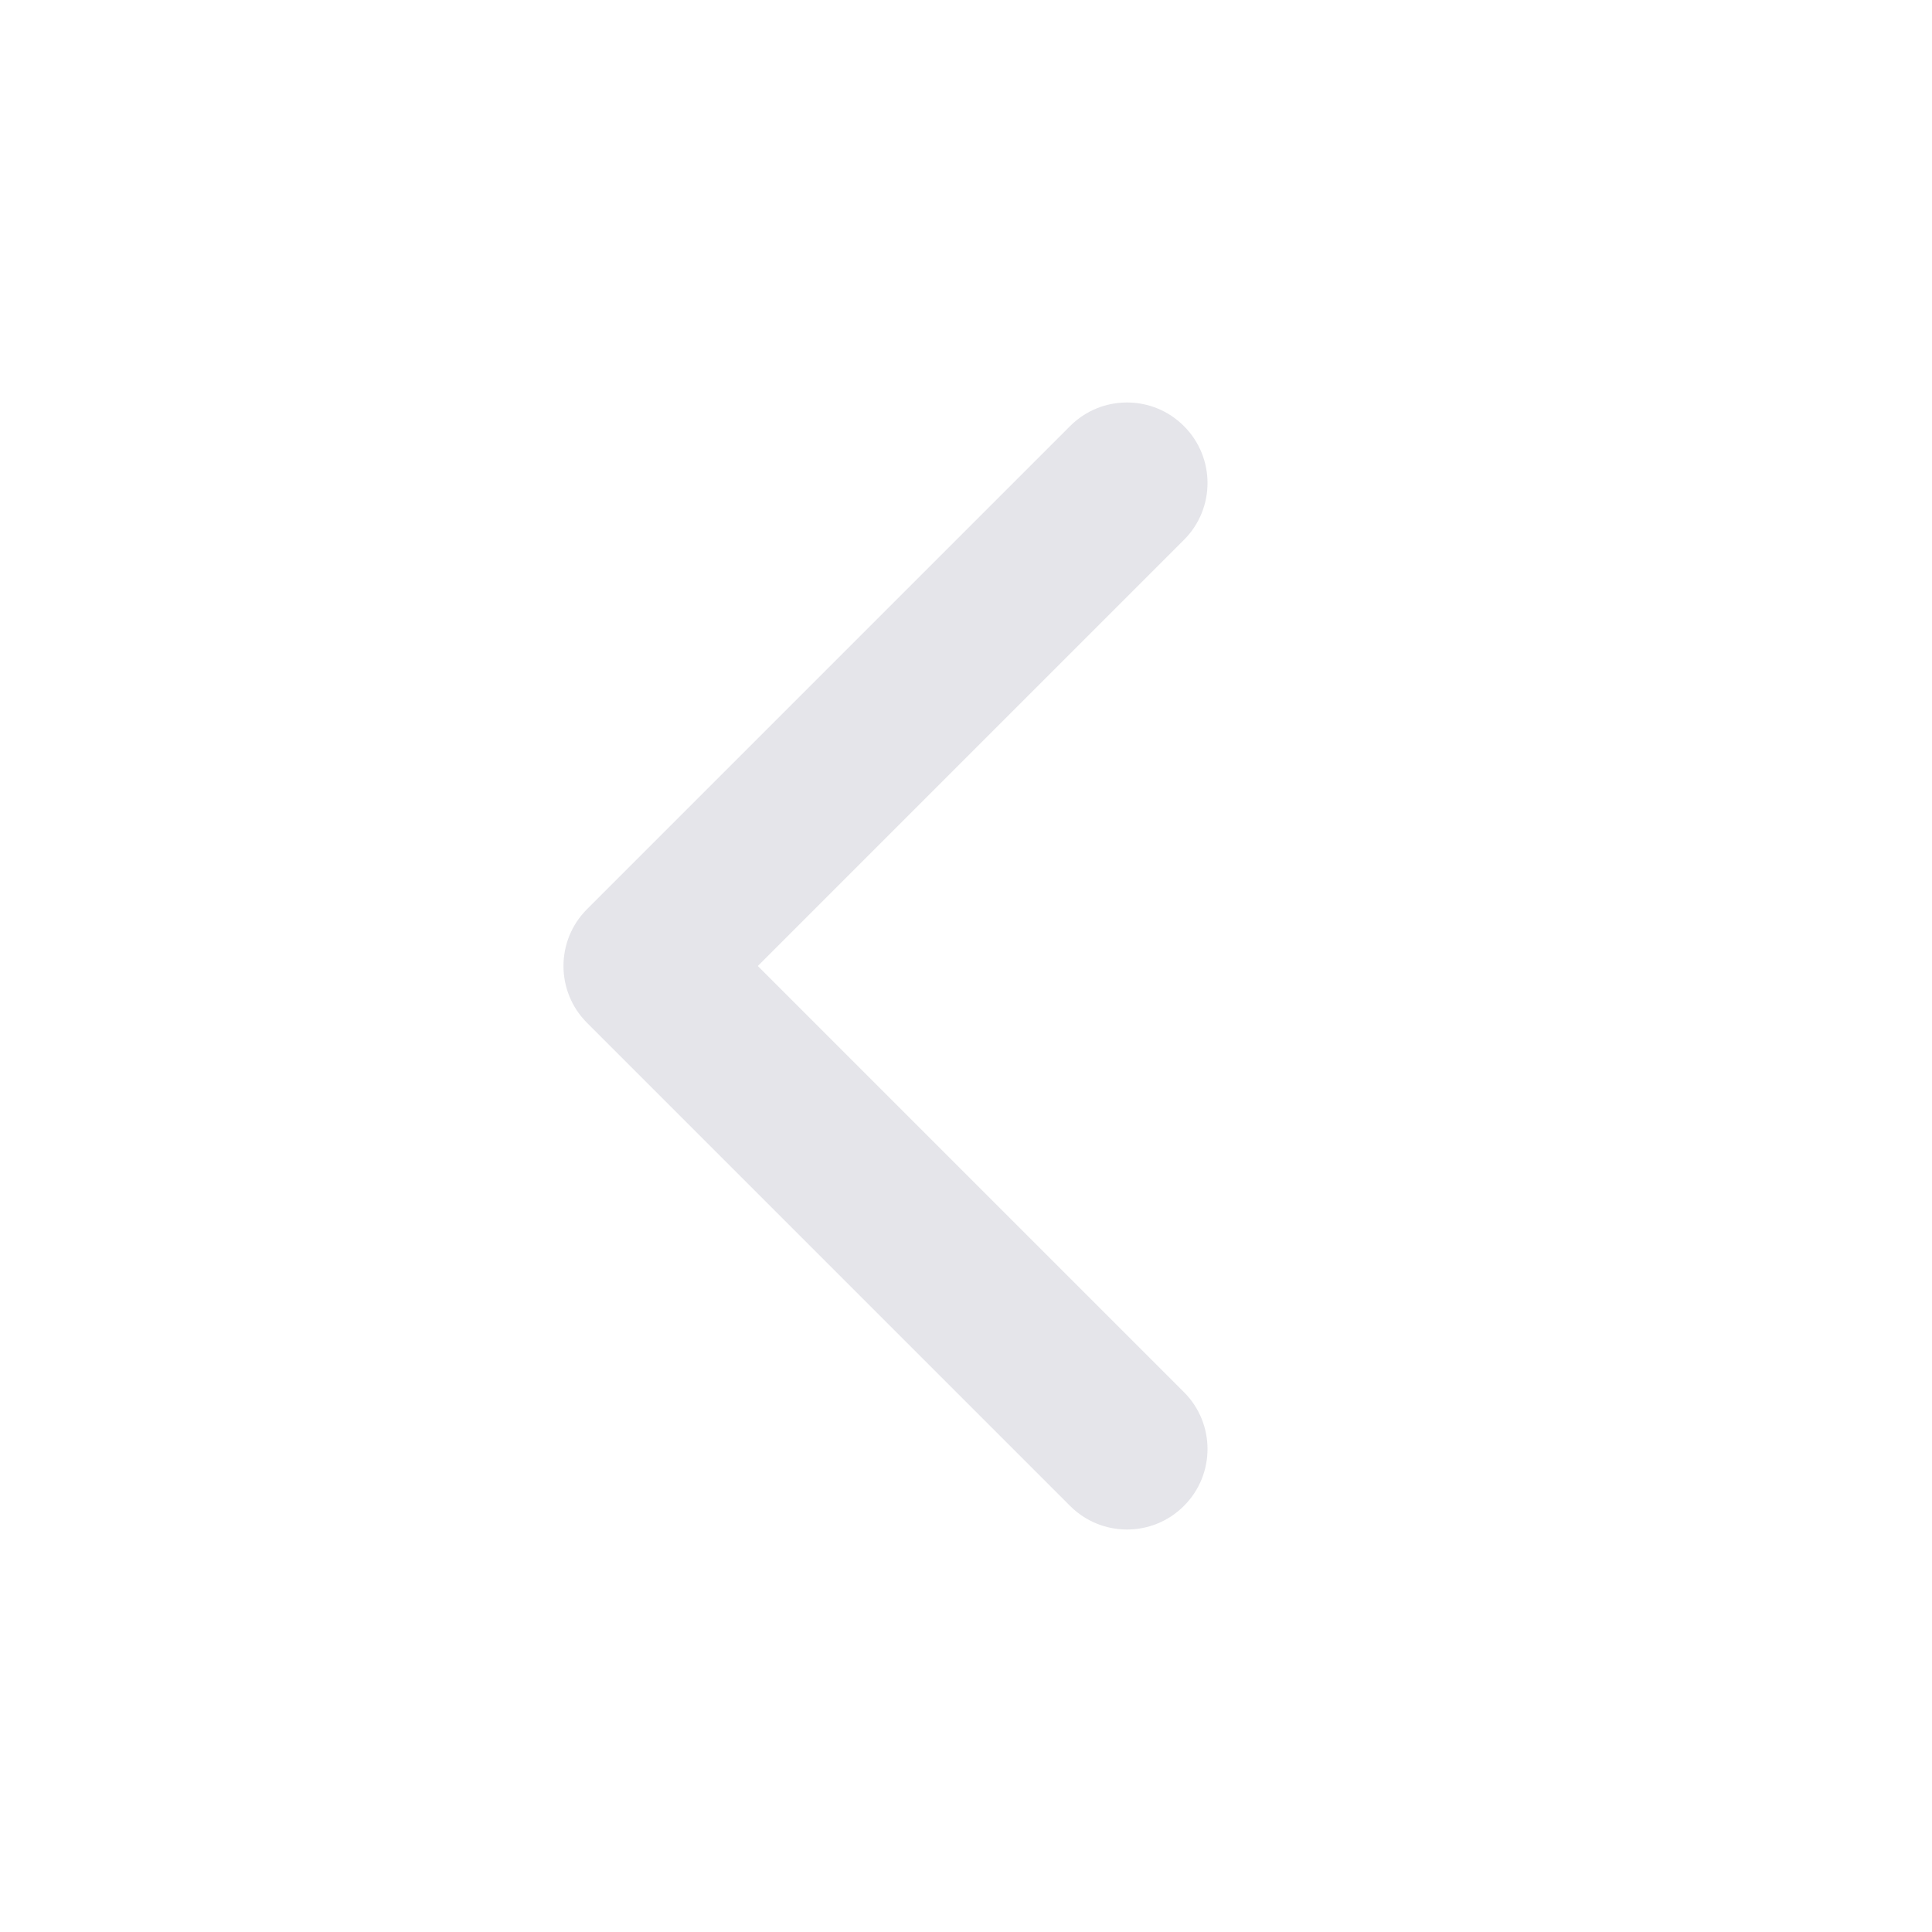
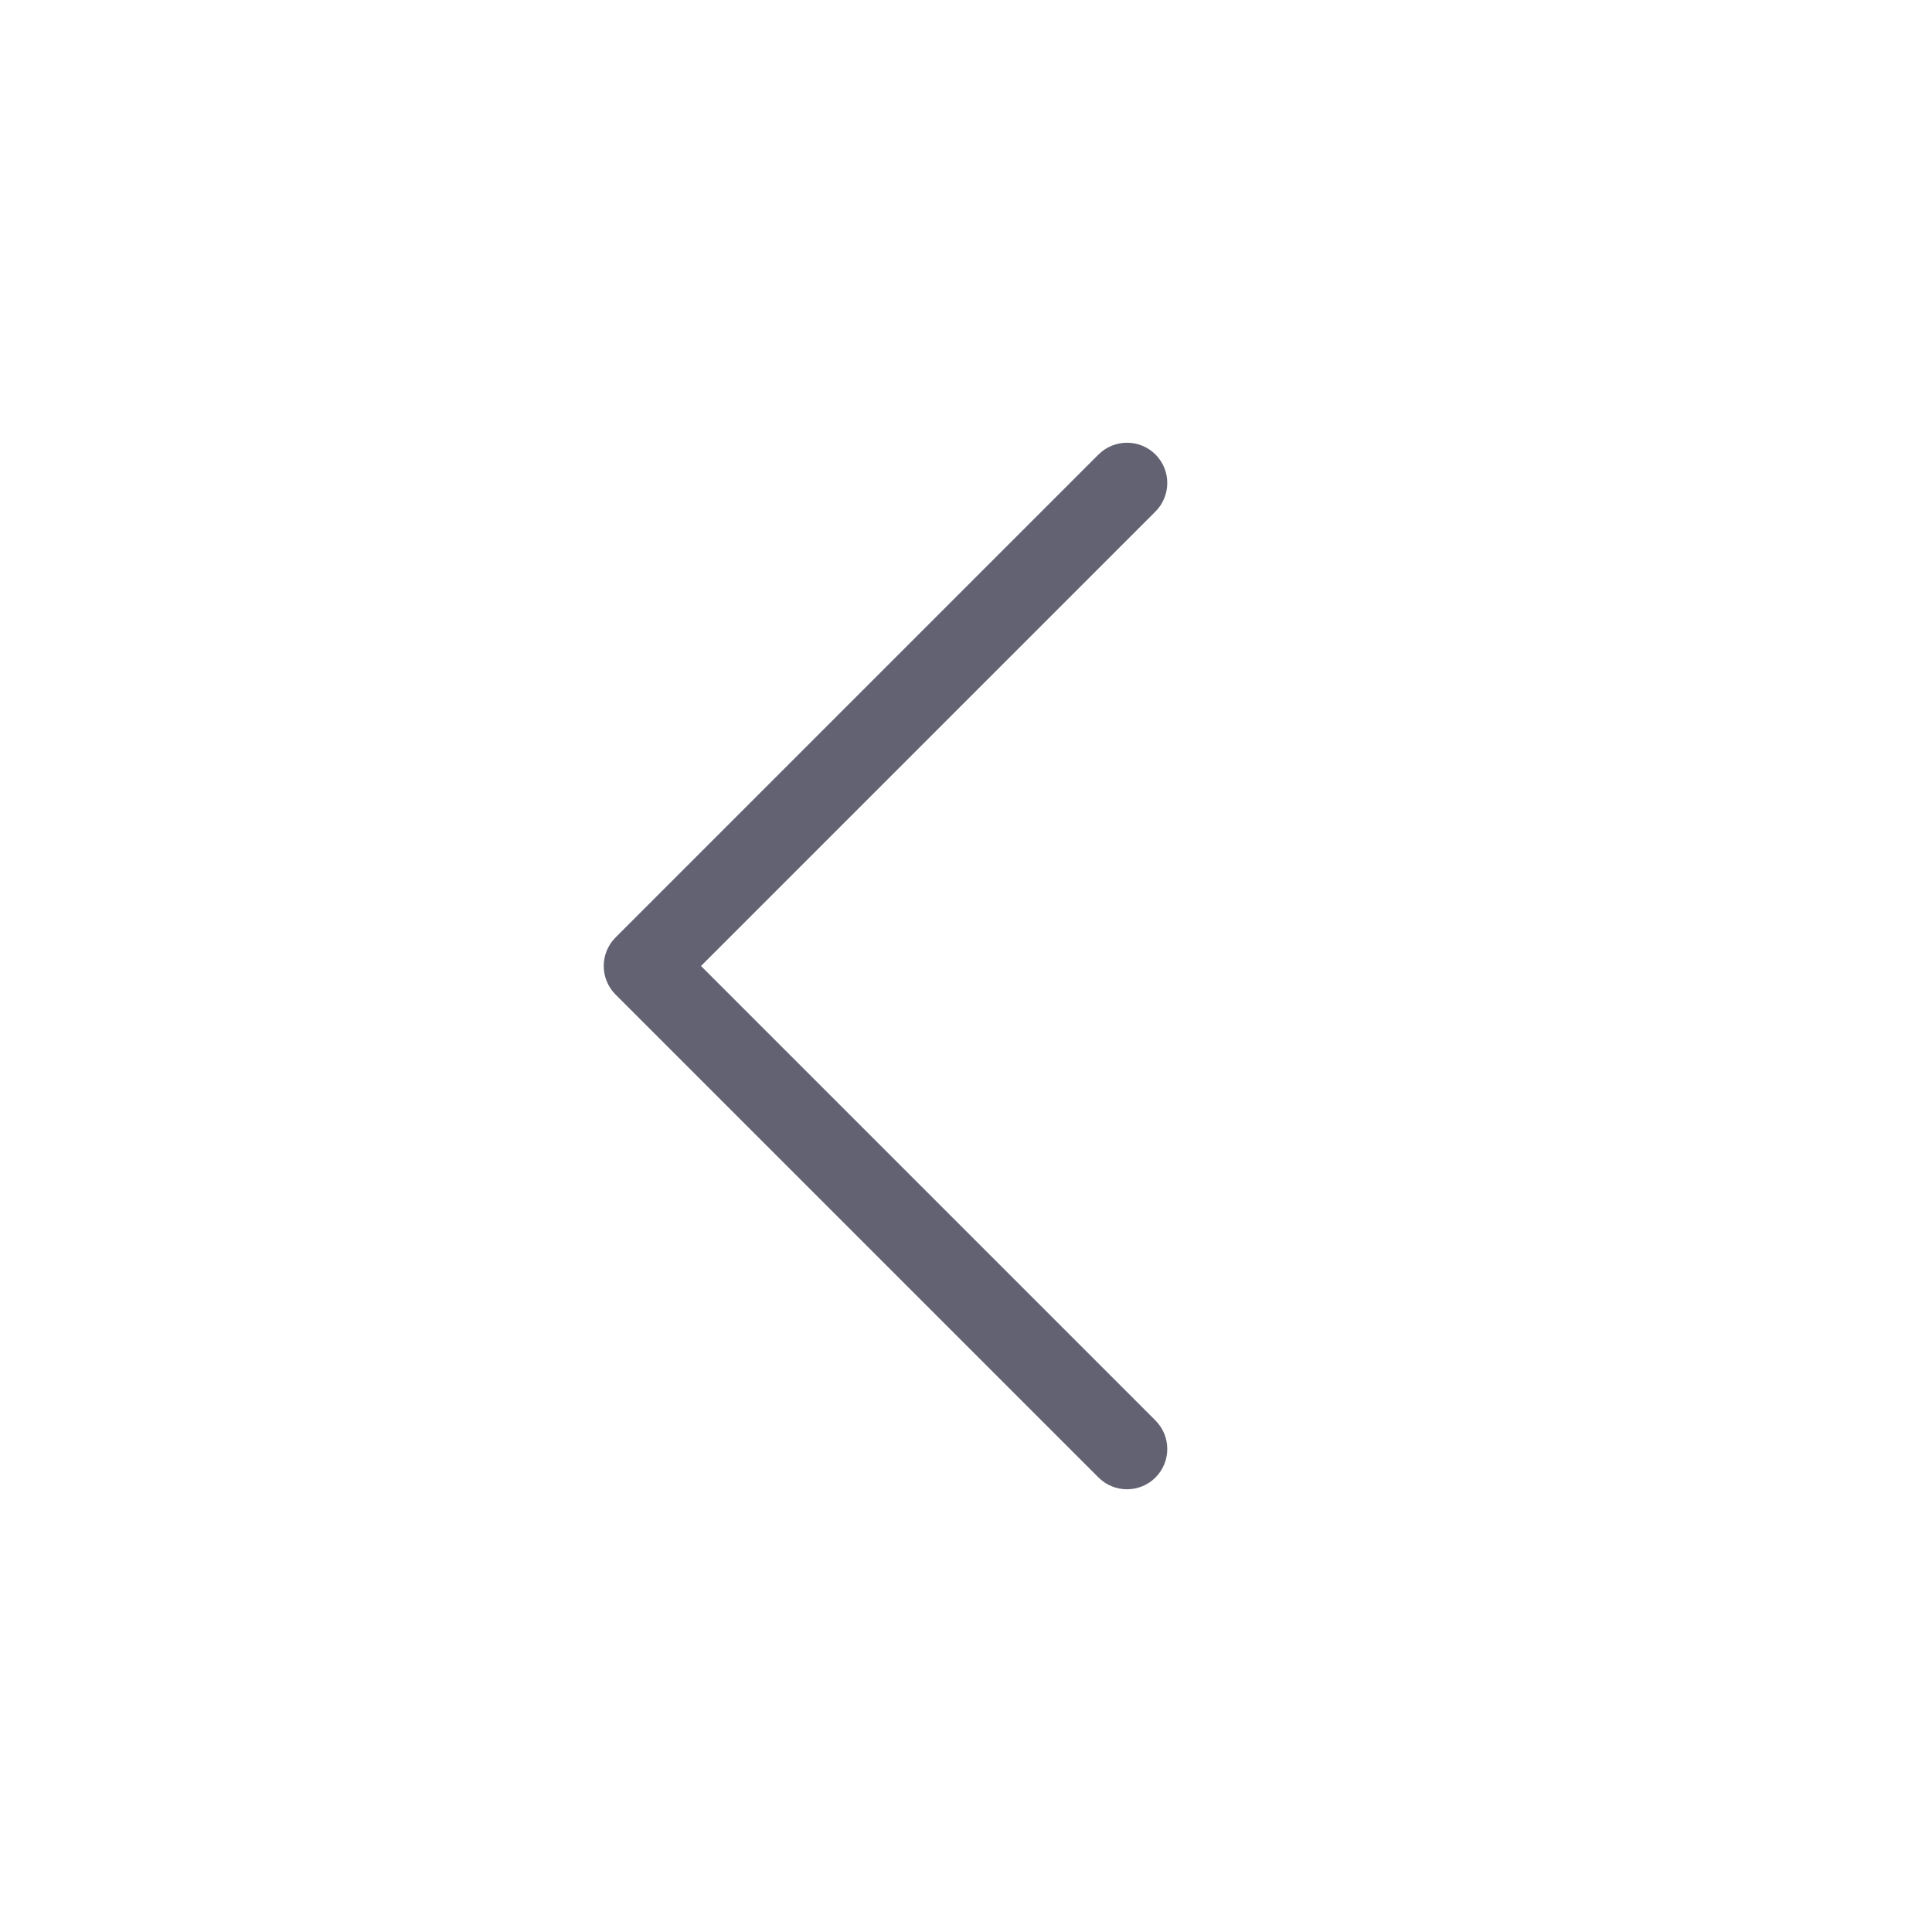
<svg xmlns="http://www.w3.org/2000/svg" width="24" height="24" viewBox="0 0 24 24" fill="none">
-   <path d="M14.707 6.707C15.098 6.317 15.098 5.683 14.707 5.293C14.317 4.902 13.683 4.902 13.293 5.293L14.707 6.707ZM8 12L7.293 11.293C6.902 11.683 6.902 12.317 7.293 12.707L8 12ZM13.293 18.707C13.683 19.098 14.317 19.098 14.707 18.707C15.098 18.317 15.098 17.683 14.707 17.293L13.293 18.707ZM13.293 5.293L7.293 11.293L8.707 12.707L14.707 6.707L13.293 5.293ZM7.293 12.707L13.293 18.707L14.707 17.293L8.707 11.293L7.293 12.707Z" fill="#E5E5EA" />
+   <path d="M14.354 6.354C14.549 6.158 14.549 5.842 14.354 5.646C14.158 5.451 13.842 5.451 13.646 5.646L14.354 6.354ZM8 12L7.646 11.646C7.451 11.842 7.451 12.158 7.646 12.354L8 12ZM13.646 18.354C13.842 18.549 14.158 18.549 14.354 18.354C14.549 18.158 14.549 17.842 14.354 17.646L13.646 18.354ZM13.646 5.646L7.646 11.646L8.354 12.354L14.354 6.354L13.646 5.646ZM7.646 12.354L13.646 18.354L14.354 17.646L8.354 11.646L7.646 12.354Z" fill="#626273" />
</svg>
